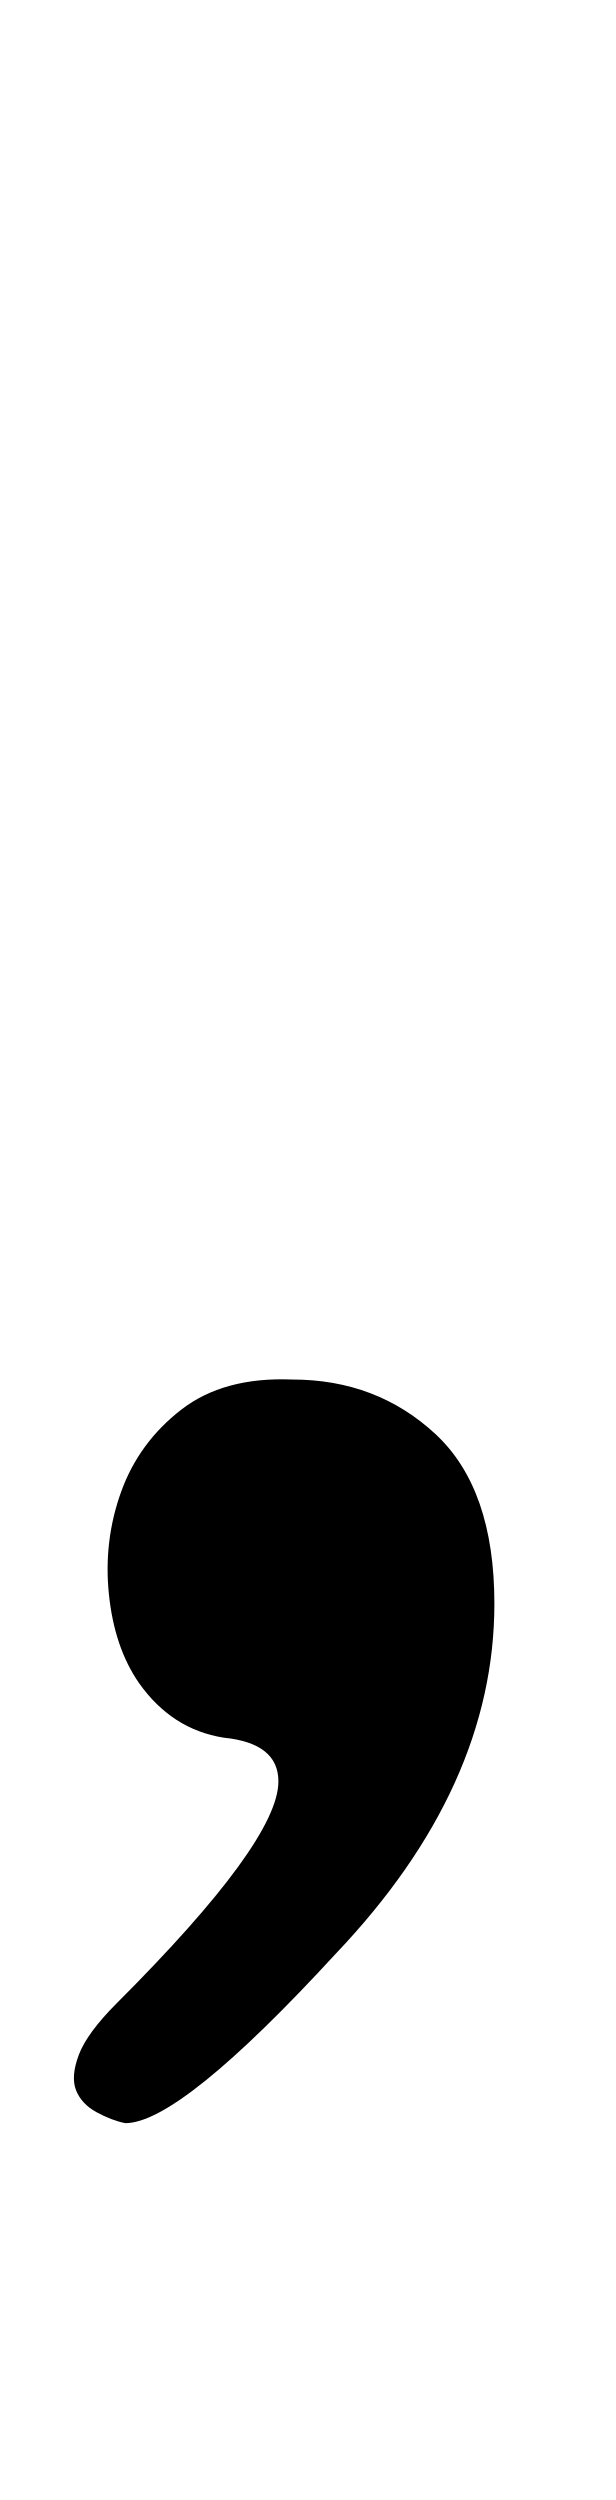
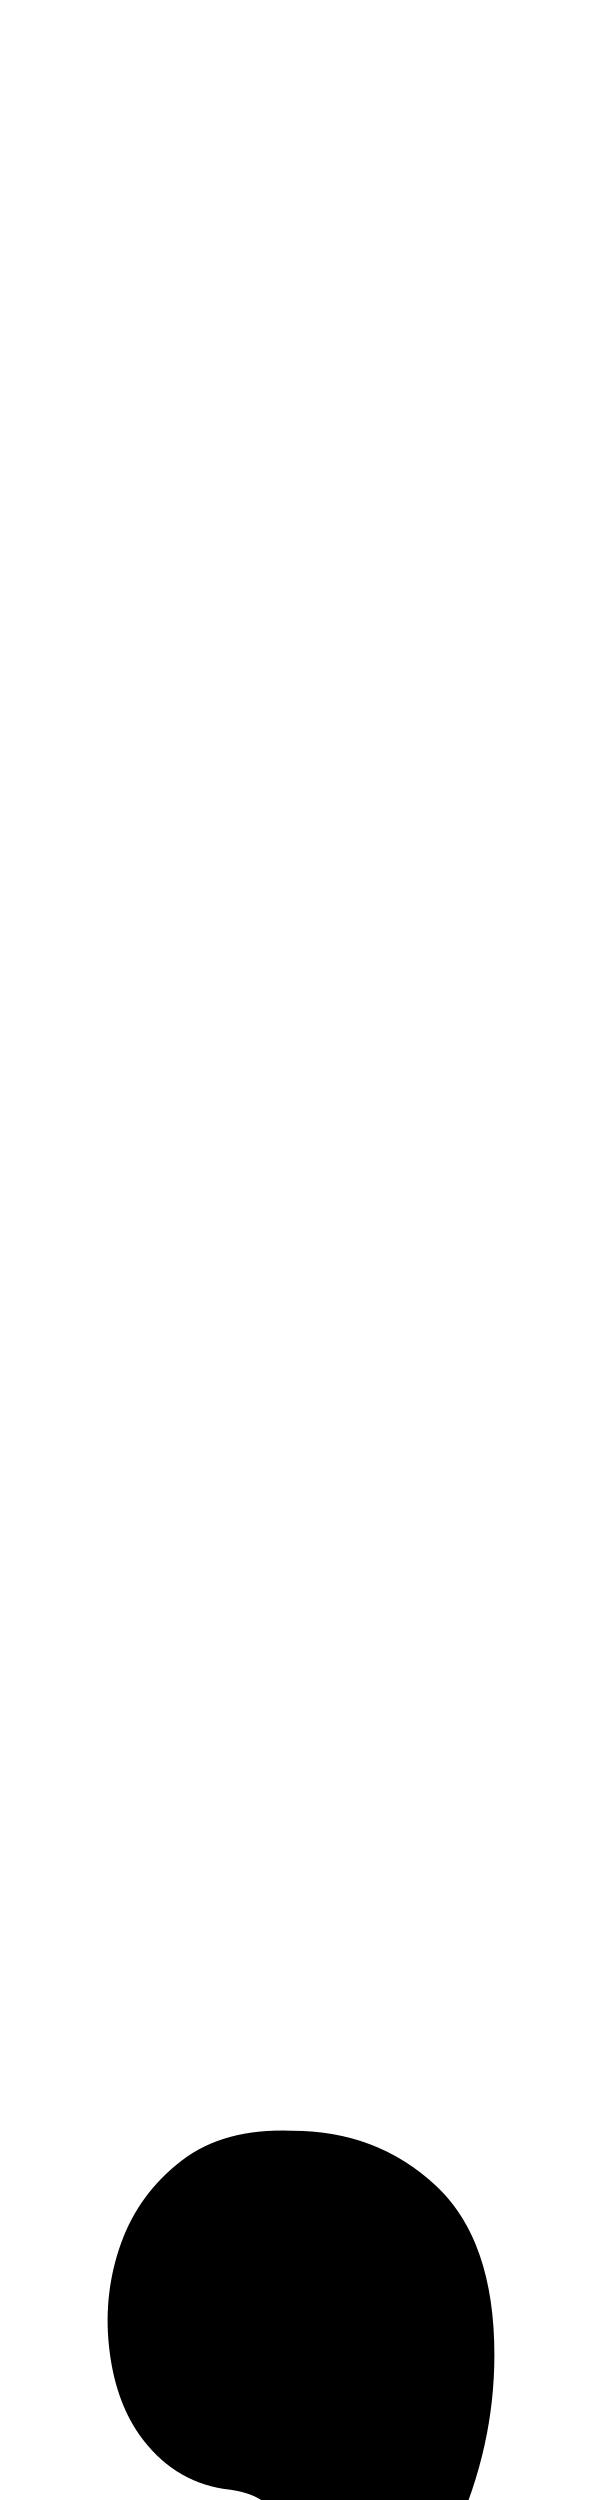
<svg xmlns="http://www.w3.org/2000/svg" width="50" height="203" viewBox="0 0 50 203">
-   <path d="M147.716,130.073 C152.304,130.073 156.189,131.553 159.371,134.513 C162.553,137.473 164.144,142.061 164.144,148.277 C164.144,158.193 159.852,167.665 151.268,176.693 C142.832,185.869 137.134,190.457 134.174,190.457 C133.434,190.309 132.657,190.013 131.843,189.569 C131.029,189.125 130.474,188.533 130.178,187.793 C129.882,187.053 129.956,186.091 130.4,184.907 C130.844,183.723 131.88,182.317 133.508,180.689 C142.24,171.957 146.606,165.963 146.606,162.707 C146.606,160.635 145.126,159.451 142.166,159.155 C139.354,158.711 137.06,157.231 135.284,154.715 C133.952,152.791 133.138,150.386 132.842,147.5 C132.546,144.614 132.879,141.839 133.841,139.175 C134.803,136.511 136.431,134.291 138.725,132.515 C141.019,130.739 144.016,129.925 147.716,130.073 Z" transform="translate(-124 -18.056)" />
+   <path d="M147.716,173.073 C152.304,173.073 156.189,174.553 159.371,177.513 C162.553,180.473 164.144,185.061 164.144,191.277 C164.144,201.193 159.852,210.665 151.268,219.693 C142.832,228.869 137.134,233.457 134.174,233.457 C133.434,233.309 132.657,233.013 131.843,232.569 C131.029,232.125 130.474,231.533 130.178,230.793 C129.882,230.053 129.956,229.091 130.4,227.907 C130.844,226.723 131.88,225.317 133.508,223.689 C142.24,214.957 146.606,208.963 146.606,205.707 C146.606,203.635 145.126,202.451 142.166,202.155 C139.354,201.711 137.06,200.231 135.284,197.715 C133.952,195.791 133.138,193.386 132.842,190.5 C132.546,187.614 132.879,184.839 133.841,182.175 C134.803,179.511 136.431,177.291 138.725,175.515 C141.019,173.739 144.016,172.925 147.716,173.073 Z" transform="translate(-124 -.056)" />
</svg>
